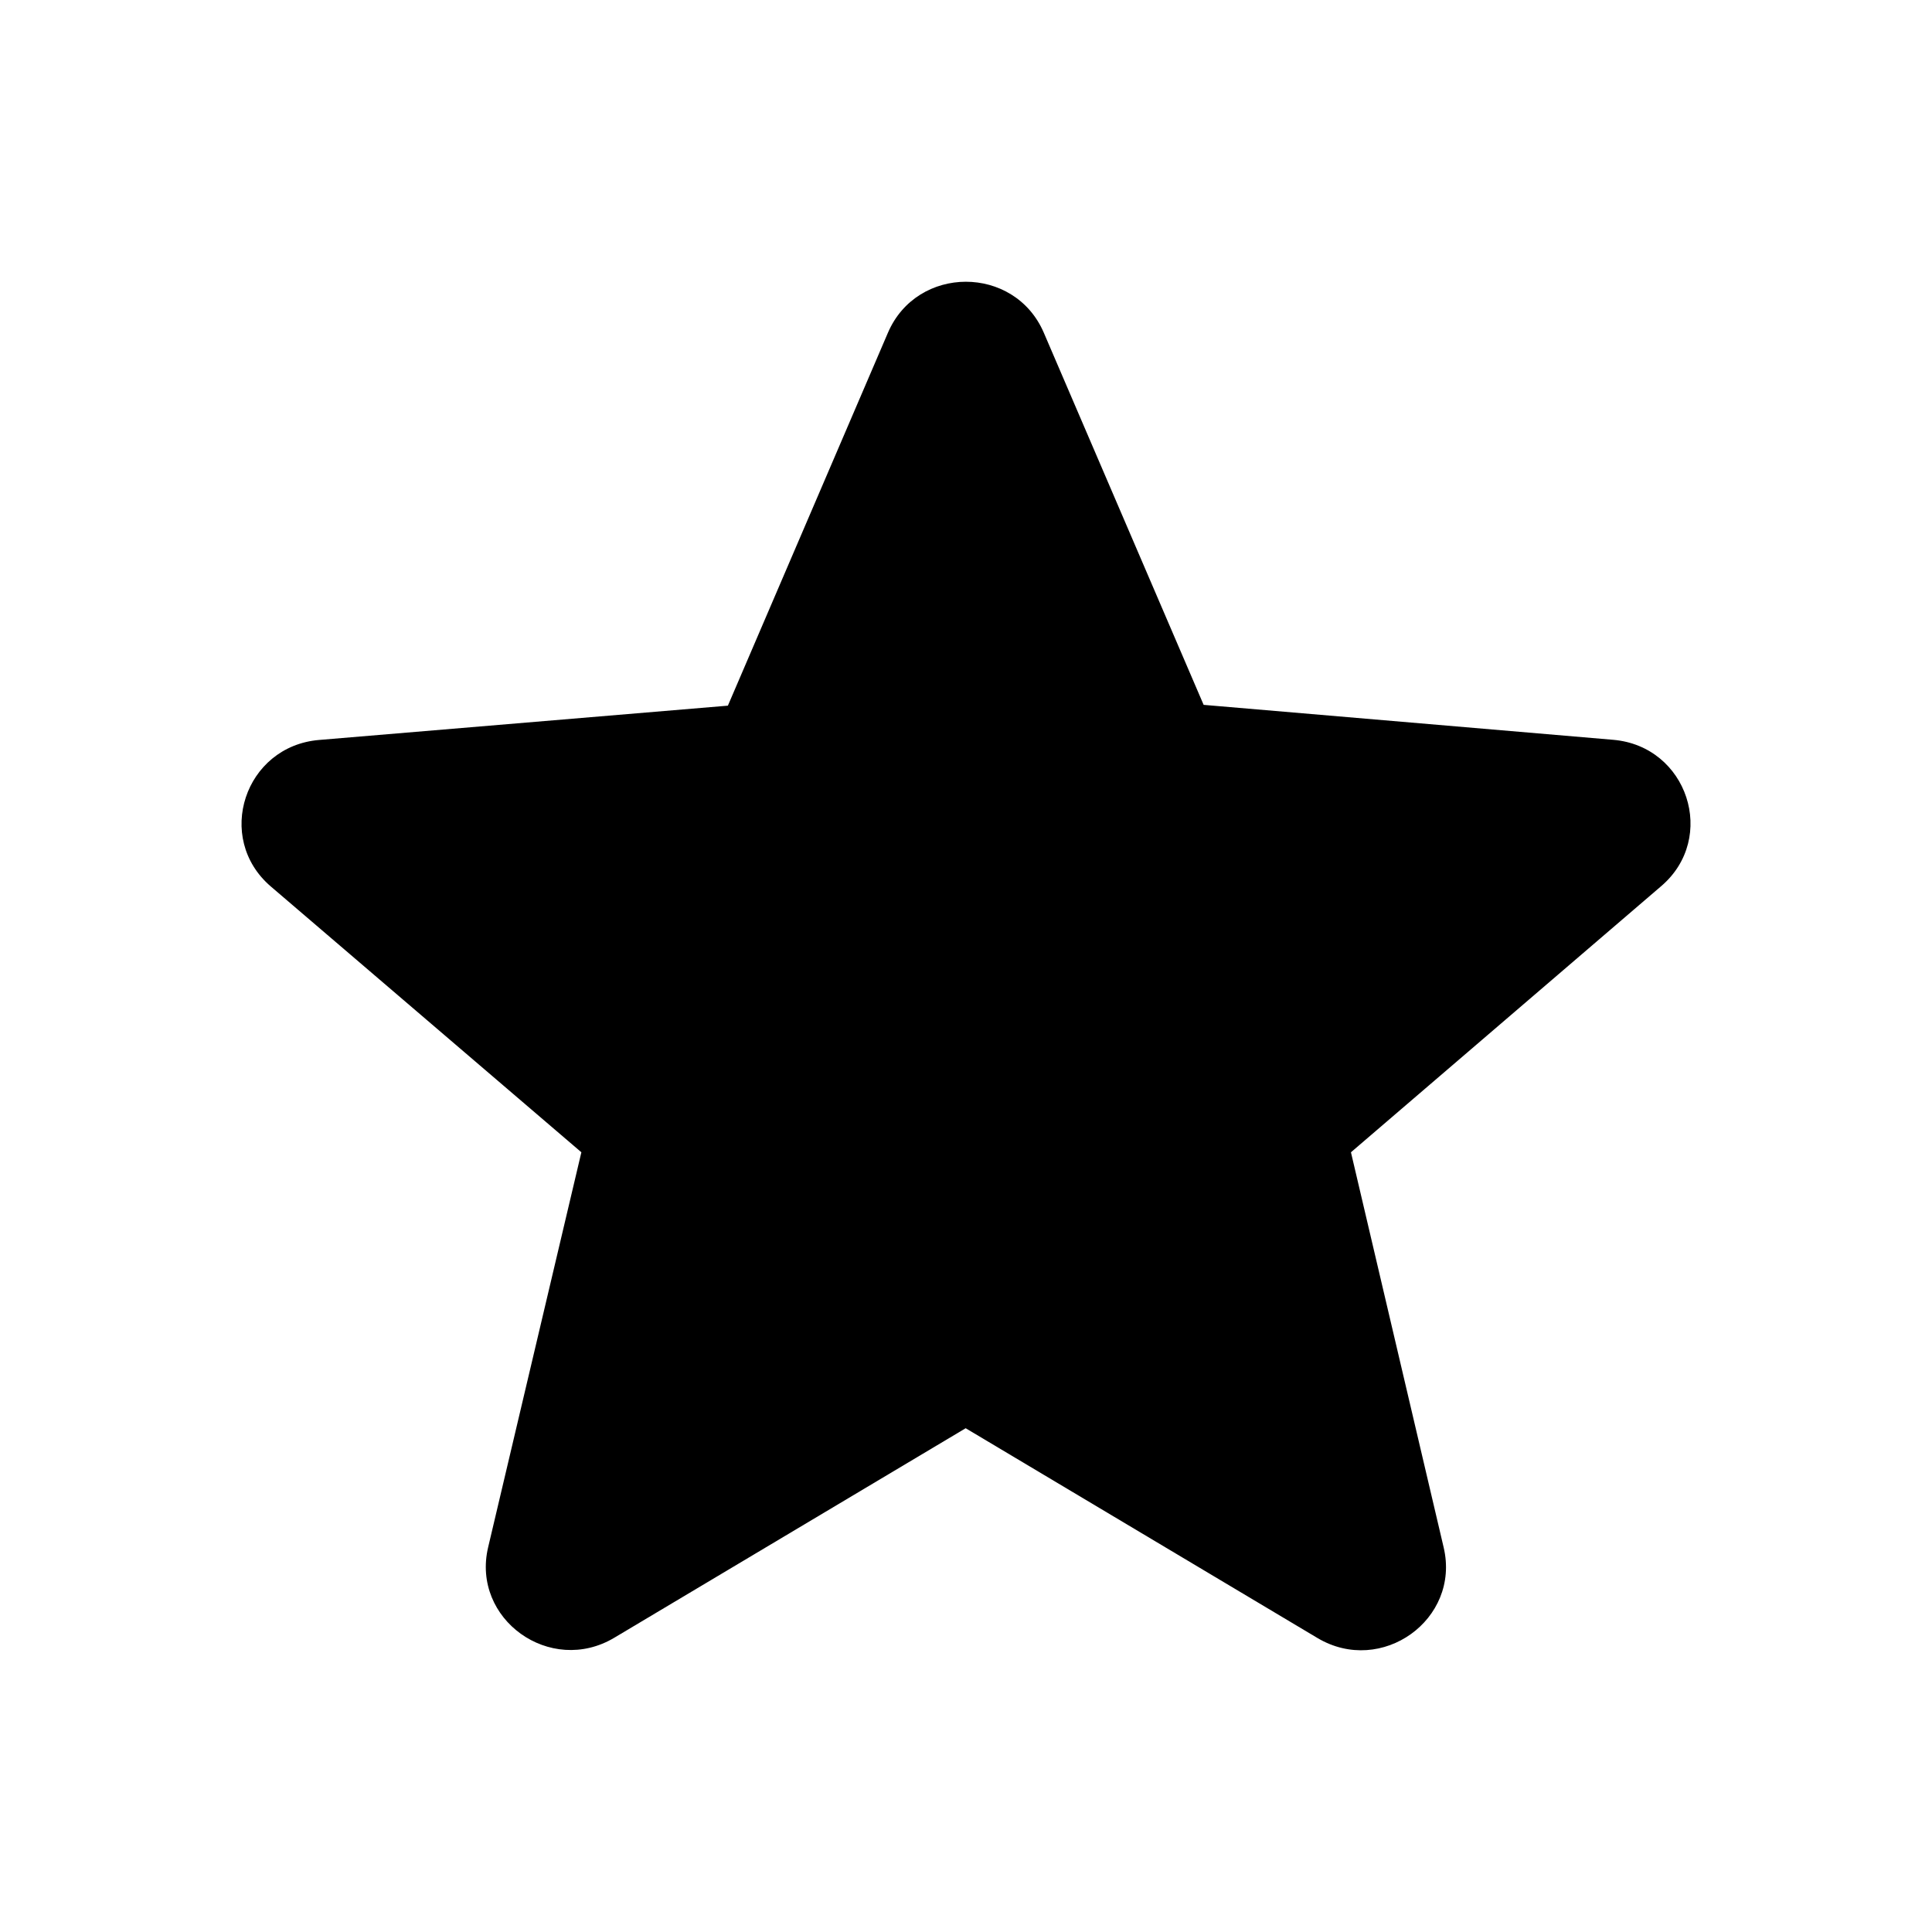
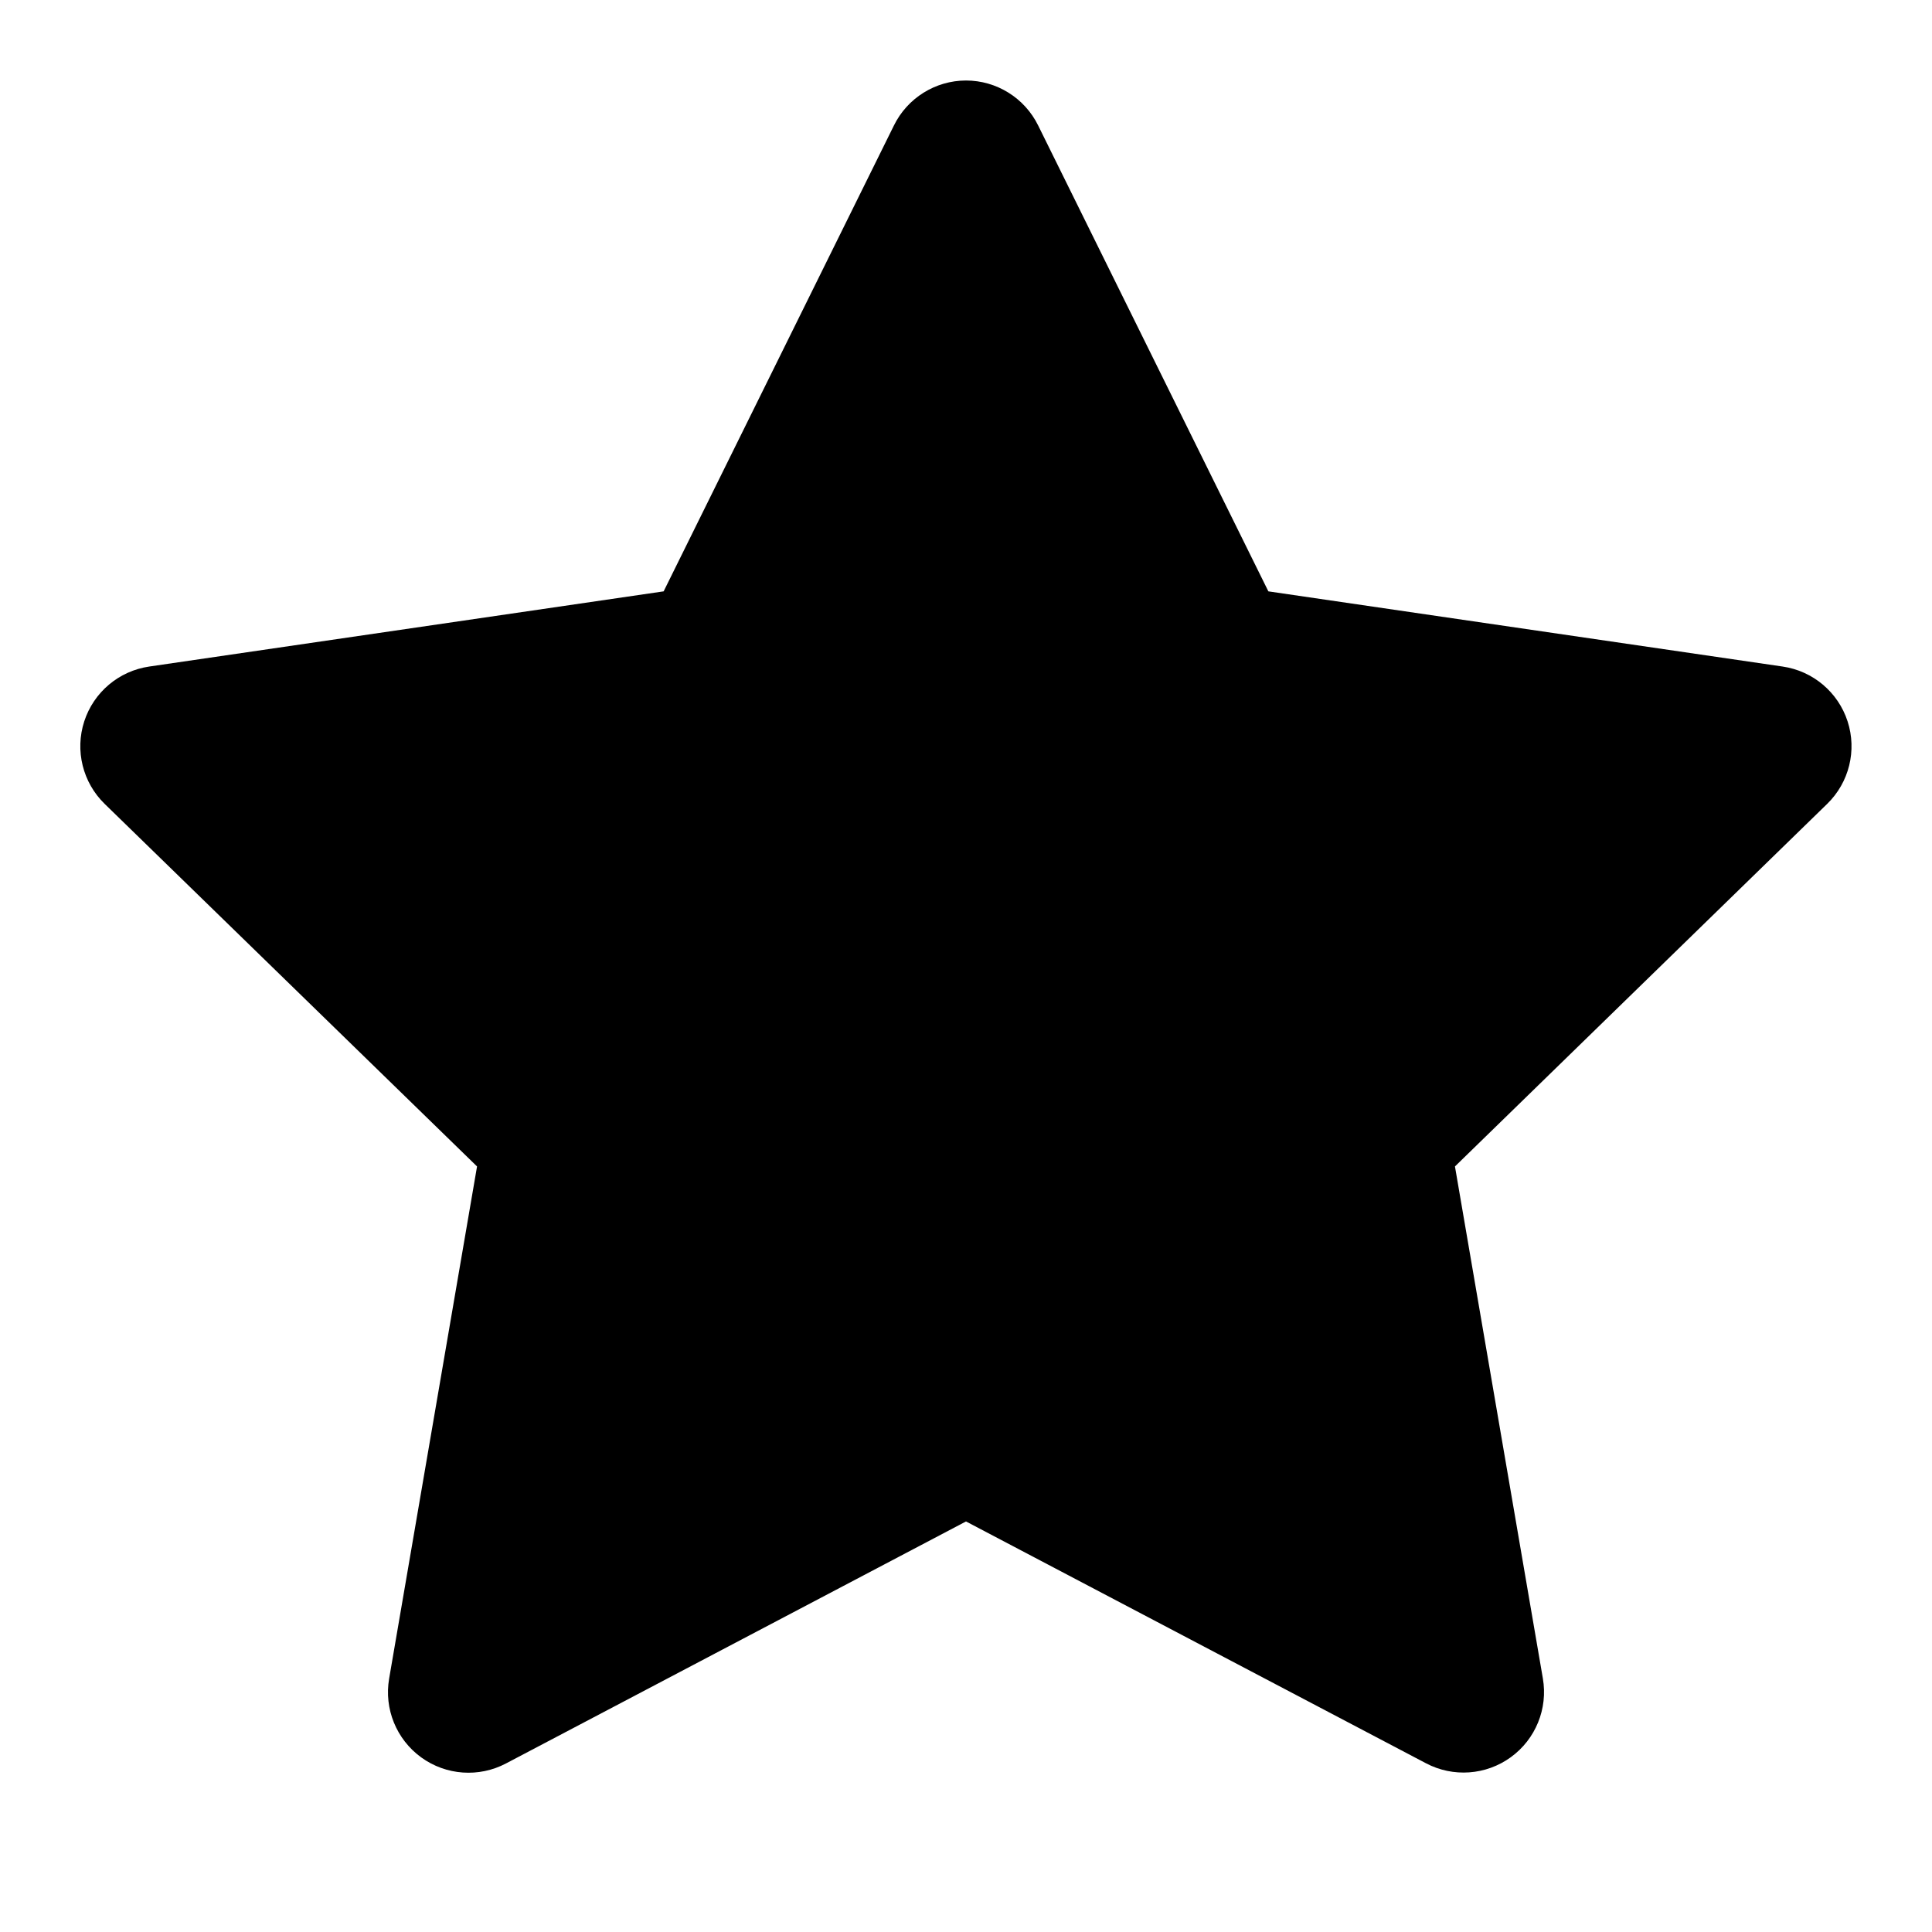
<svg xmlns="http://www.w3.org/2000/svg" width="12" height="12" viewBox="0 0 12 12">
-   <path d="M10.318 5.504C10.669 5.204 10.482 4.634 10.019 4.595L7.476 4.378L6.483 2.066C6.301 1.644 5.696 1.645 5.515 2.067L4.521 4.383L1.982 4.596C1.519 4.635 1.331 5.205 1.682 5.506L3.611 7.157L3.032 9.61C2.926 10.057 3.418 10.41 3.816 10.172L5.998 8.871L8.183 10.174C8.581 10.411 9.072 10.059 8.967 9.612L8.391 7.157L10.318 5.504Z" />
+   <path fill-rule="evenodd" clip-rule="evenodd" d="M6 .5a.5.5 0 0 1 .448.279l1.43 2.894 3.194.467a.5.5 0 0 1 .277.853L9.037 7.245l.546 3.18a.5.5 0 0 1-.726.527L6 9.45l-2.857 1.503a.5.5 0 0 1-.726-.527l.546-3.181L.65 4.993a.5.5 0 0 1 .277-.853l3.195-.467L5.552.78A.5.5 0 0 1 6 .5Z" />
</svg>
